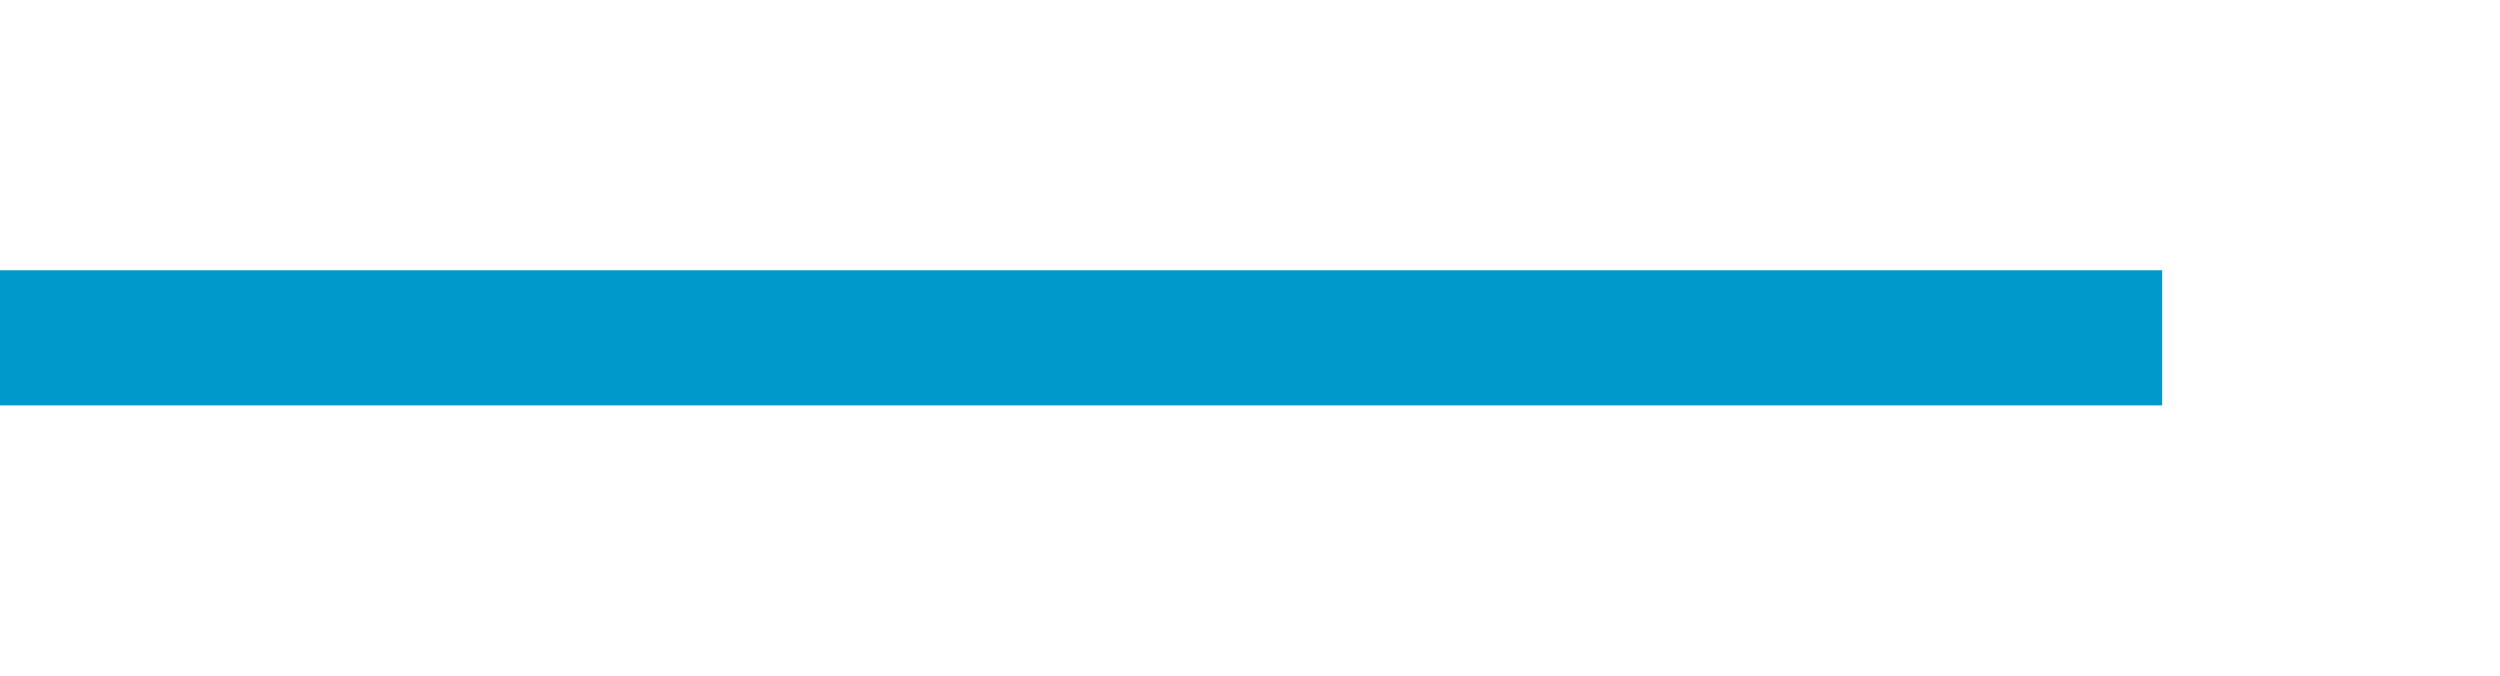
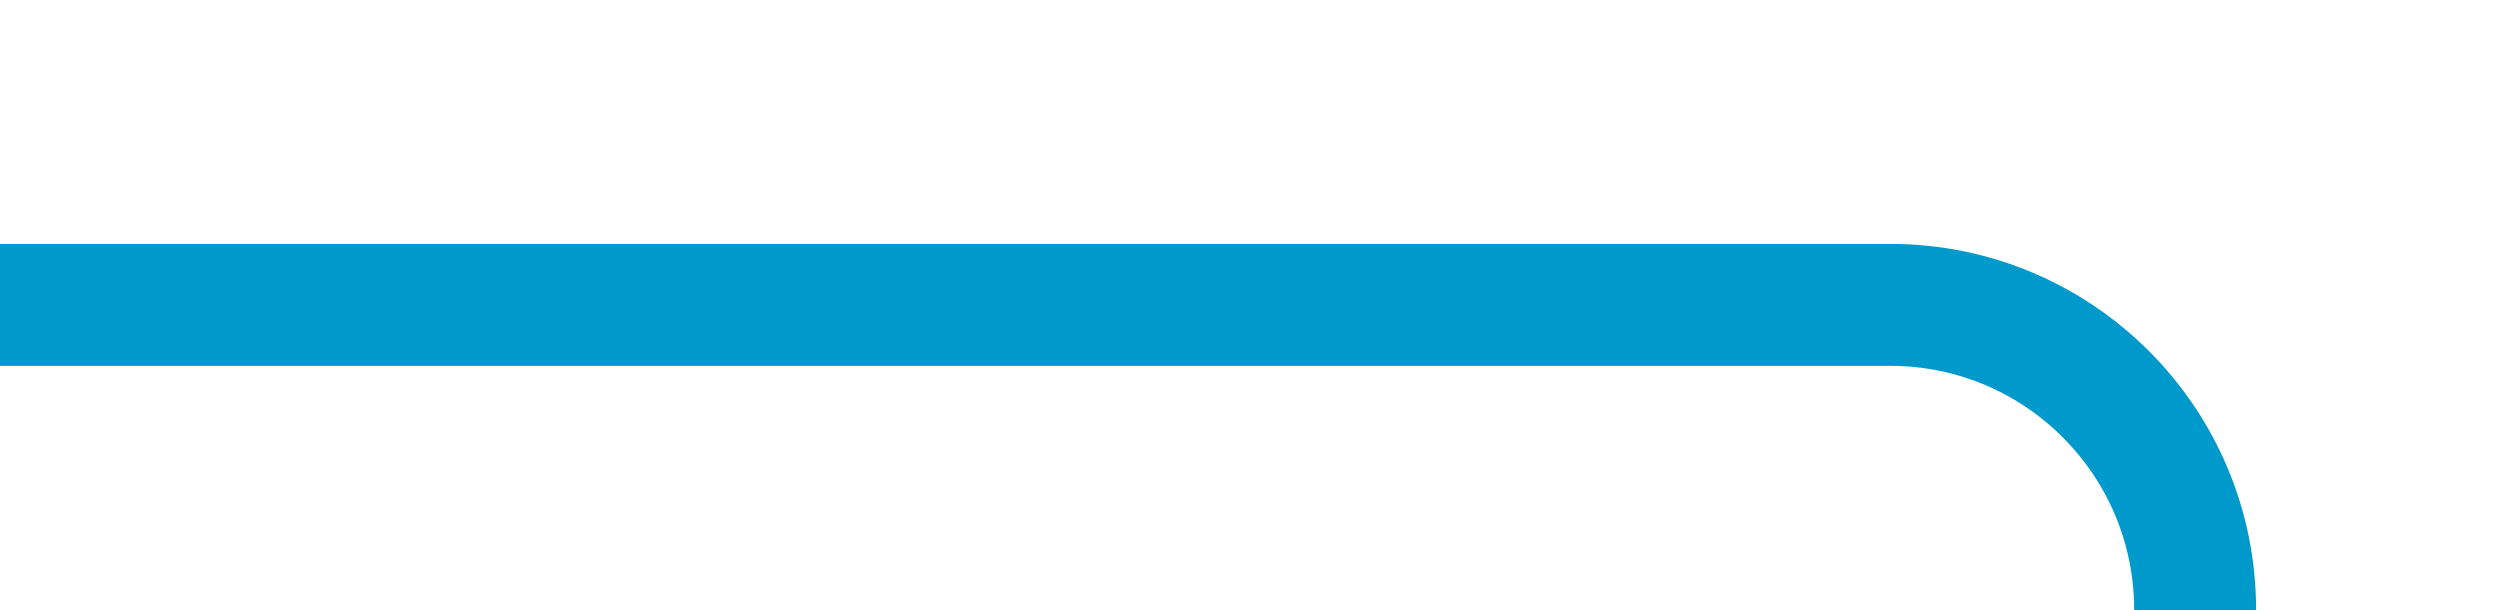
- <svg xmlns="http://www.w3.org/2000/svg" version="1.1" width="37px" height="10px" preserveAspectRatio="xMinYMid meet" viewBox="917 352  37 8">
-   <path d="M 917 356  L 949 356  " stroke-width="2" stroke="#0099cc" fill="none" />
+ <svg xmlns="http://www.w3.org/2000/svg" version="1.1" width="41px" height="10px" preserveAspectRatio="xMinYMid meet" viewBox="634 569  41 8">
+   <path d="M 634 573  L 665 573  A 5 5 0 0 1 670 578 L 670 631  A 5 5 0 0 0 675 636 L 684 636  " stroke-width="2" stroke="#0099cc" fill="none" />
</svg>
